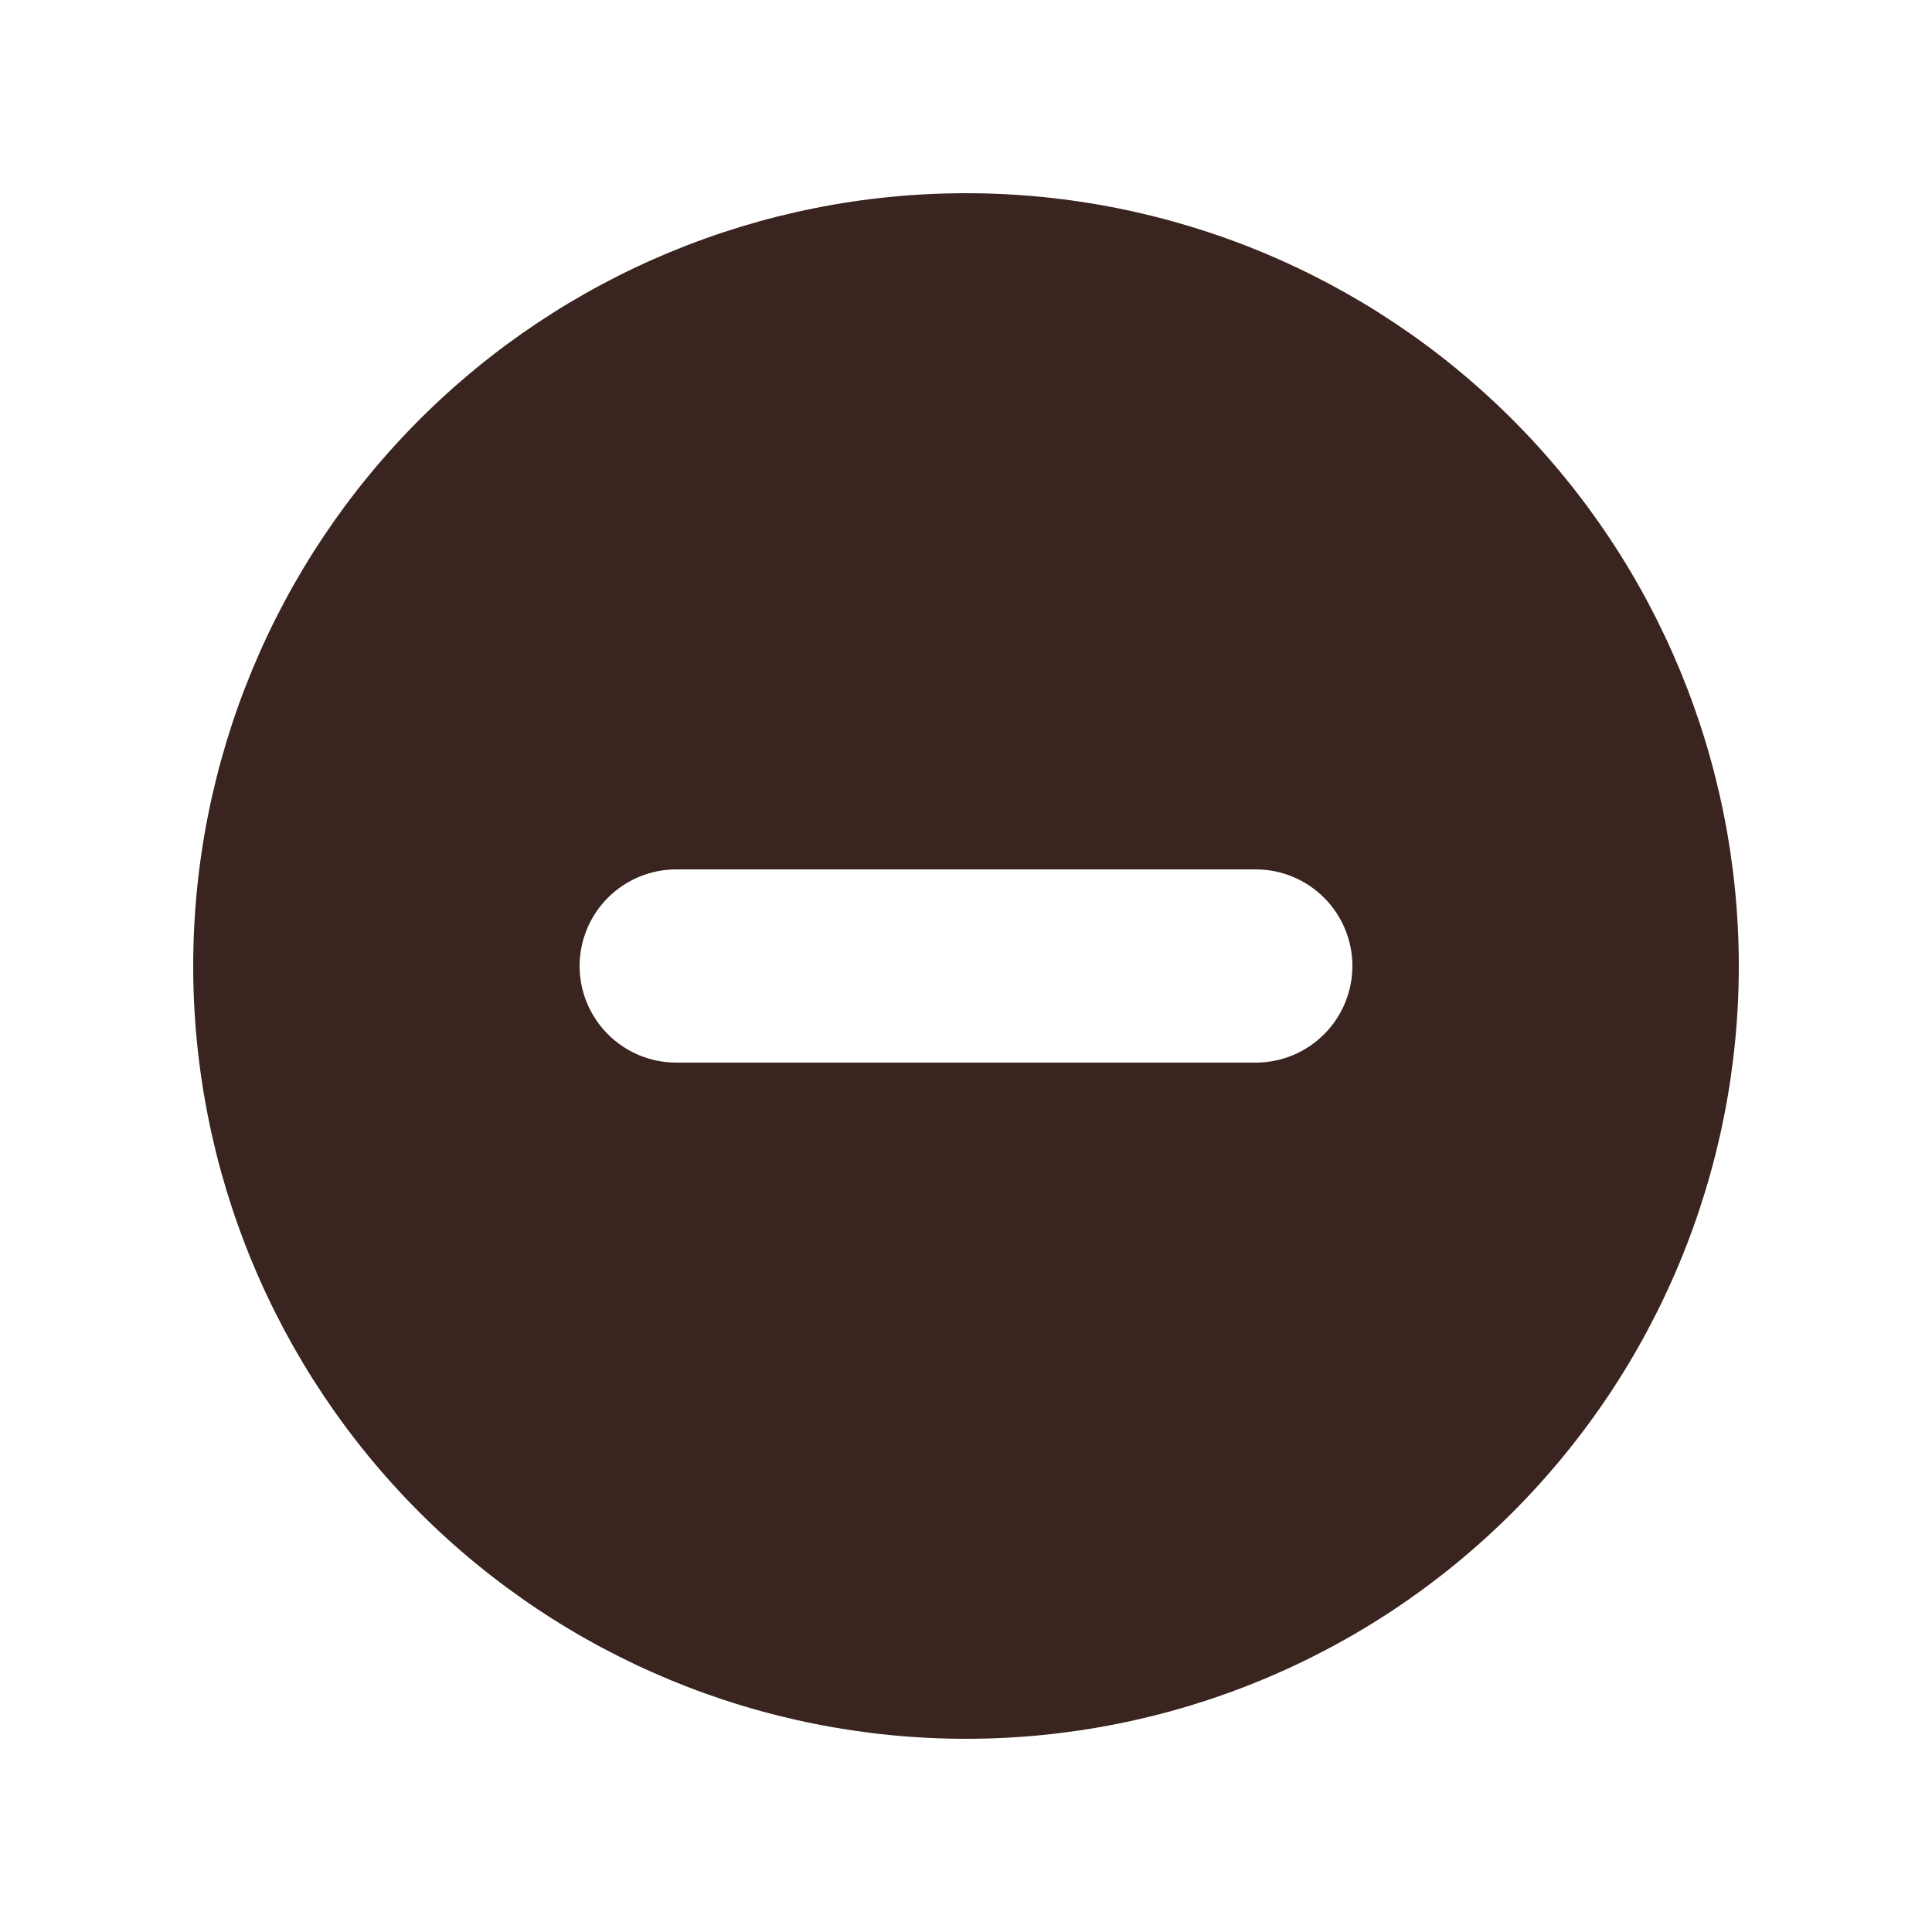
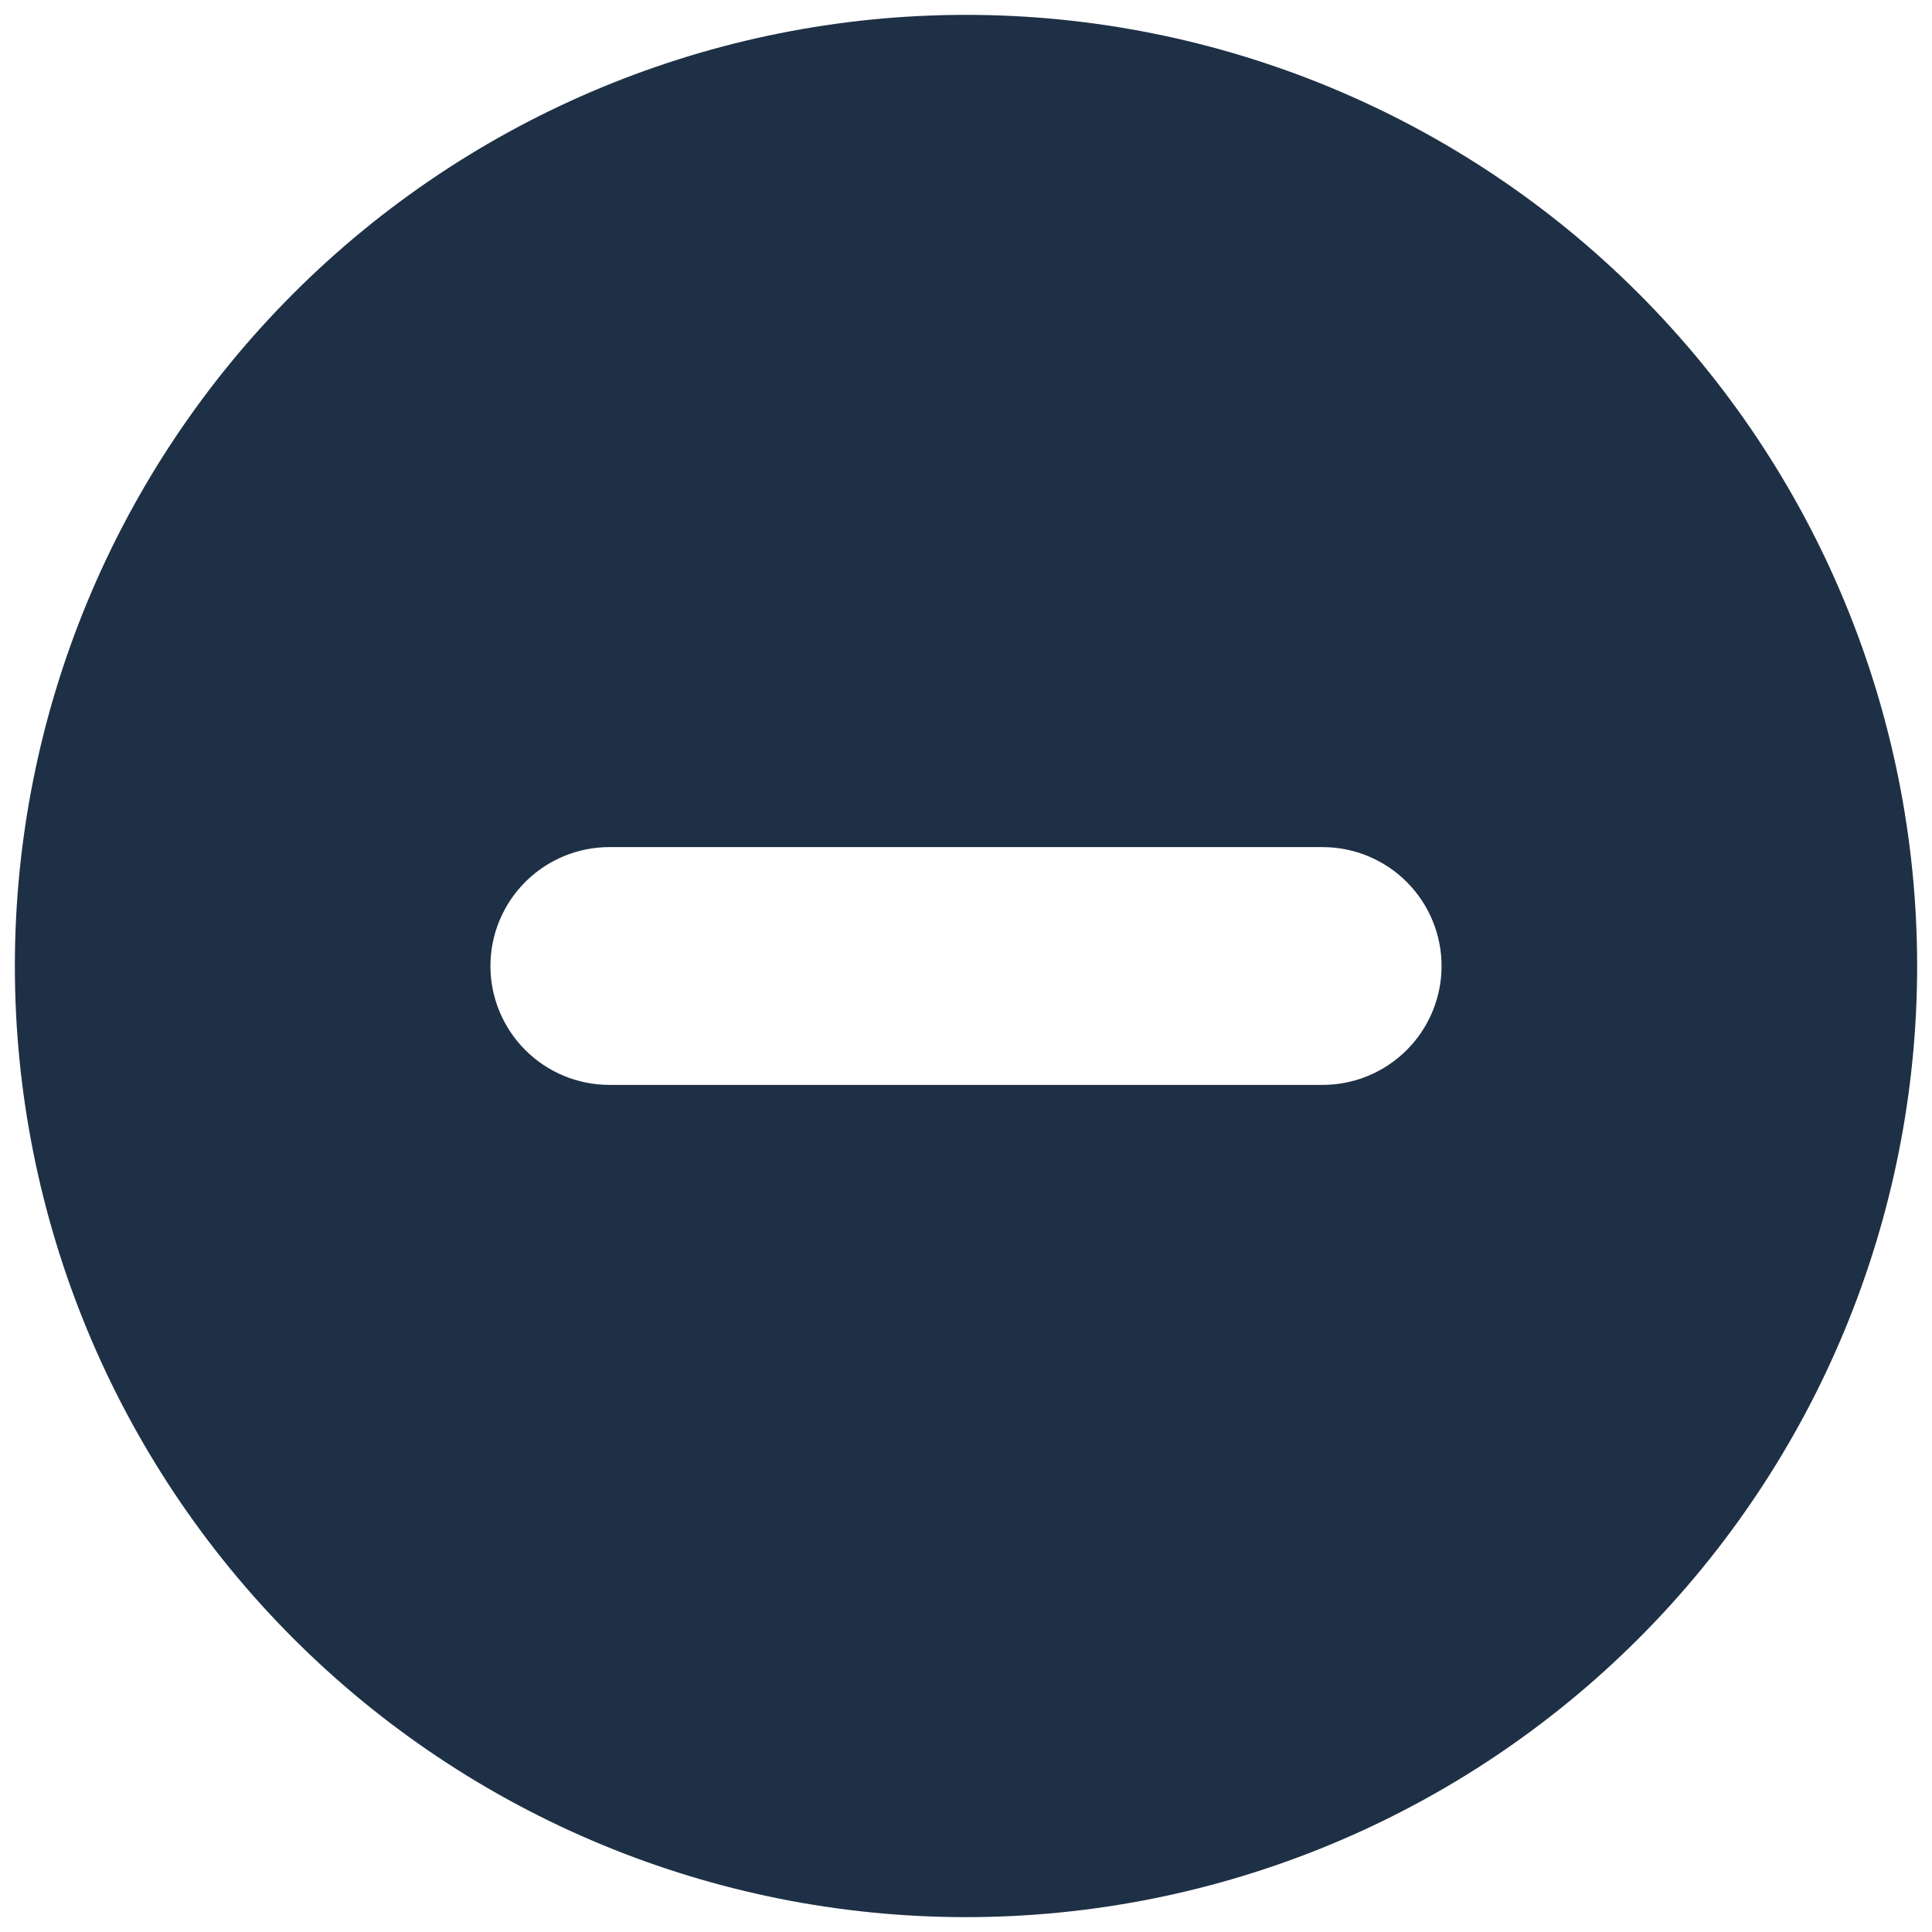
- <svg xmlns="http://www.w3.org/2000/svg" width="32" height="32" viewBox="0 0 32 32" fill="none">
-   <path fill-rule="evenodd" clip-rule="evenodd" d="M16 28.8C19.395 28.8 22.651 27.451 25.051 25.051C27.451 22.651 28.8 19.395 28.8 16C28.8 12.605 27.451 9.349 25.051 6.949C22.651 4.549 19.395 3.2 16 3.2C12.605 3.2 9.349 4.549 6.949 6.949C4.549 9.349 3.2 12.605 3.2 16C3.2 19.395 4.549 22.651 6.949 25.051C9.349 27.451 12.605 28.8 16 28.8ZM11.2 14.4C10.776 14.4 10.369 14.569 10.069 14.869C9.769 15.169 9.6 15.576 9.6 16C9.6 16.424 9.769 16.831 10.069 17.131C10.369 17.431 10.776 17.6 11.2 17.6H20.8C21.224 17.6 21.631 17.431 21.931 17.131C22.231 16.831 22.4 16.424 22.4 16C22.4 15.576 22.231 15.169 21.931 14.869C21.631 14.569 21.224 14.4 20.8 14.4H11.2Z" fill="#39241F" />
+ <svg xmlns="http://www.w3.org/2000/svg" width="26" height="26" viewBox="0 0 26 26" fill="none">
+   <path fill-rule="evenodd" clip-rule="evenodd" d="M13 25.8C16.395 25.8 19.651 24.451 22.051 22.051C24.451 19.651 25.8 16.395 25.8 13C25.8 9.605 24.451 6.349 22.051 3.949C19.651 1.549 16.395 0.2 13 0.2C9.605 0.2 6.349 1.549 3.949 3.949C1.549 6.349 0.2 9.605 0.2 13C0.2 16.395 1.549 19.651 3.949 22.051C6.349 24.451 9.605 25.8 13 25.8ZM8.2 11.4C7.776 11.4 7.369 11.569 7.069 11.869C6.769 12.169 6.6 12.576 6.6 13C6.6 13.424 6.769 13.831 7.069 14.131C7.369 14.431 7.776 14.6 8.2 14.6H17.8C18.224 14.6 18.631 14.431 18.931 14.131C19.231 13.831 19.4 13.424 19.4 13C19.4 12.576 19.231 12.169 18.931 11.869C18.631 11.569 18.224 11.4 17.8 11.4H8.2Z" fill="#1E3045" />
</svg>
